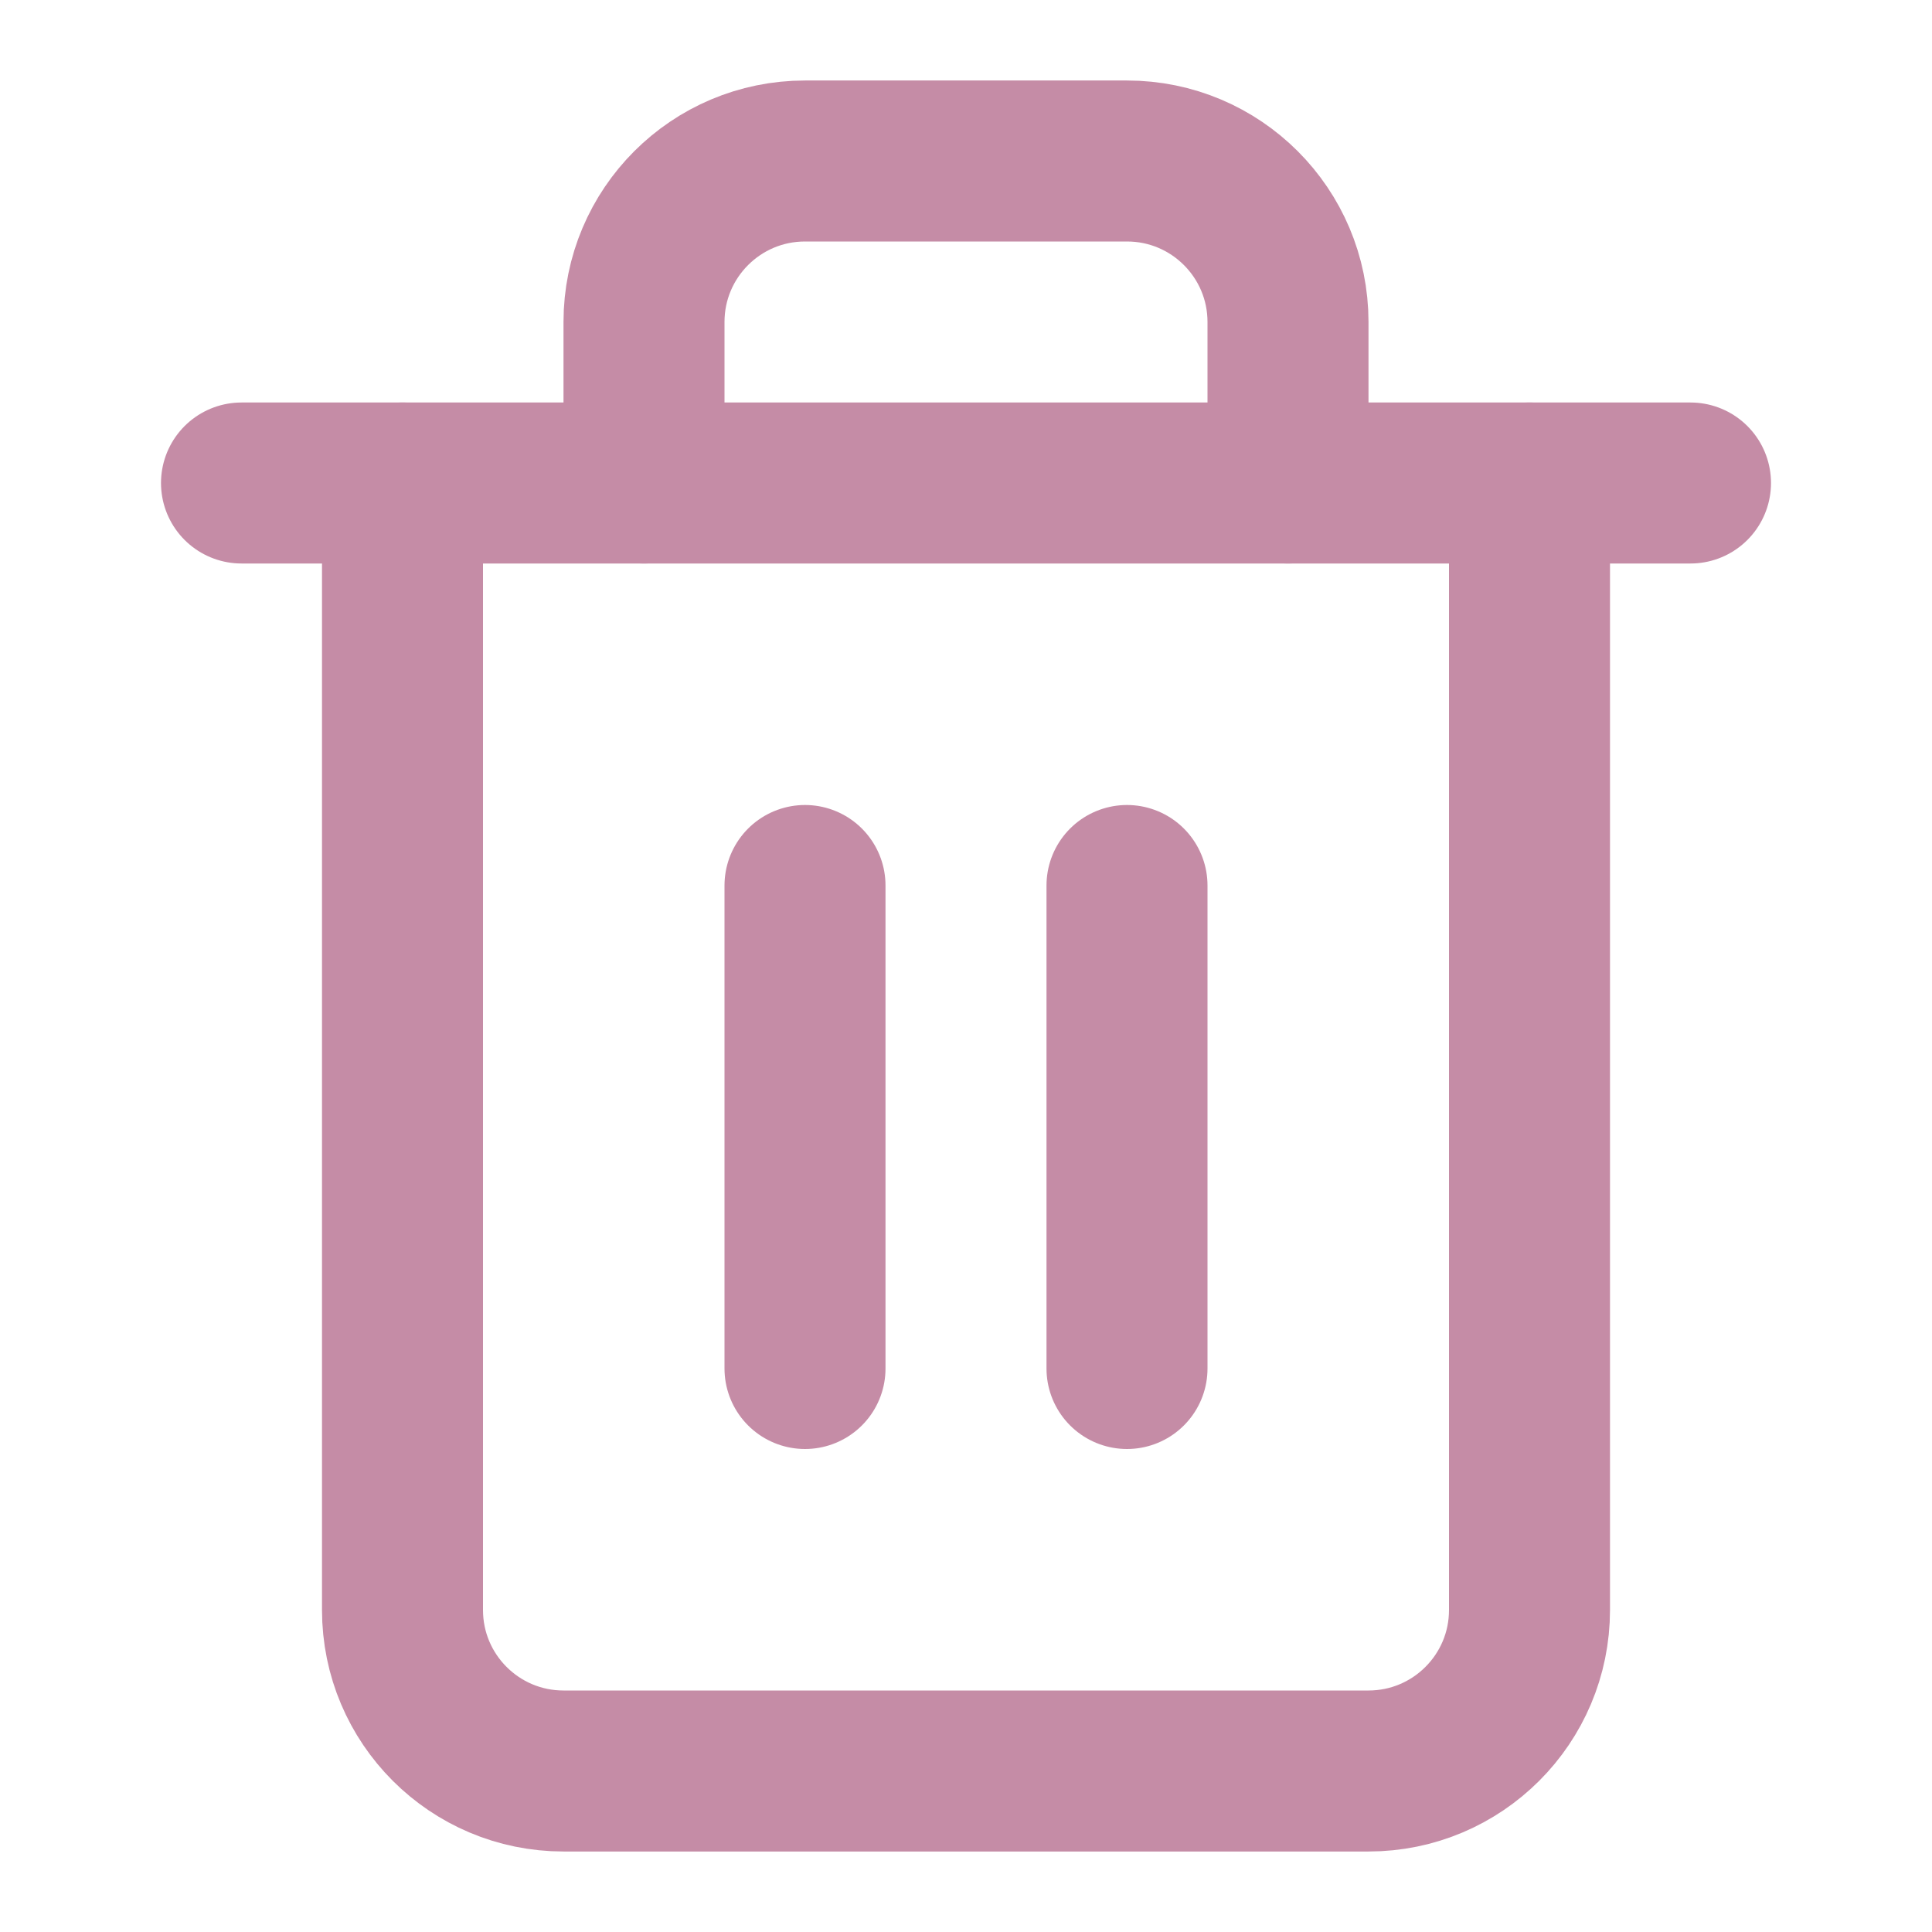
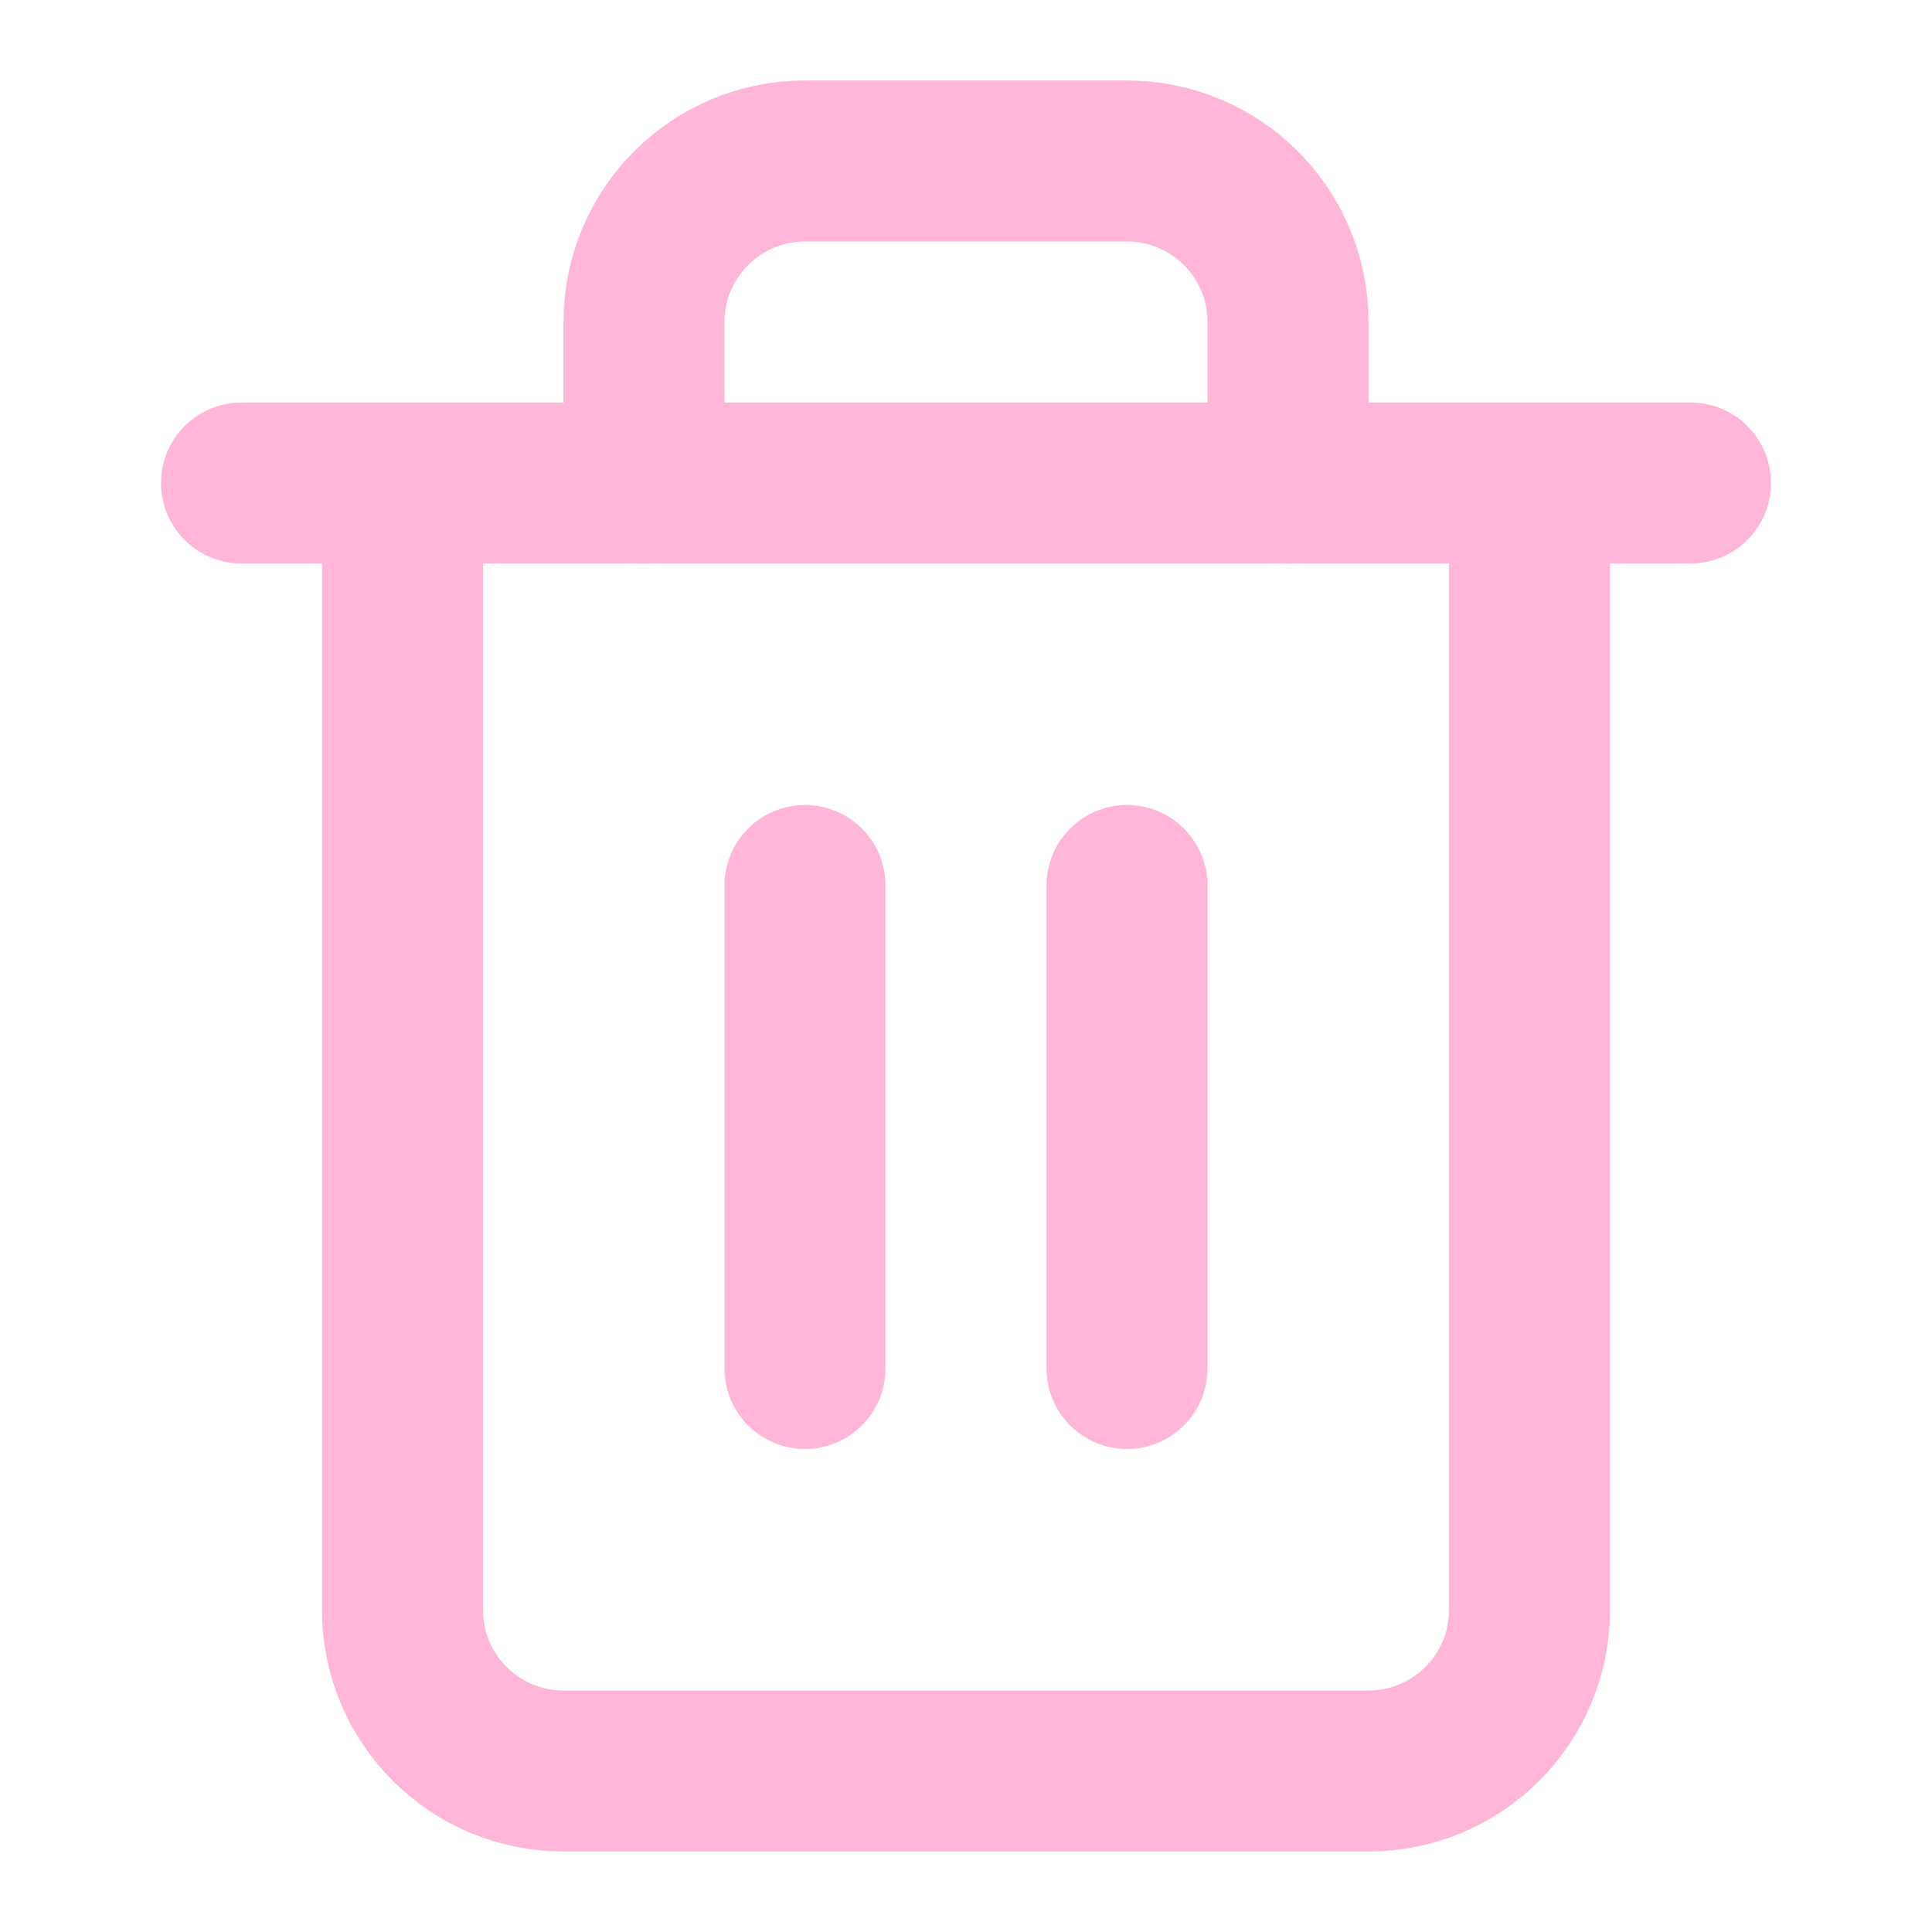
- <svg xmlns="http://www.w3.org/2000/svg" viewBox="0 0 24 24" fill="none" stroke="#c58ca6" stroke-width="2" stroke-linecap="round" stroke-linejoin="round">
+ <svg xmlns="http://www.w3.org/2000/svg" viewBox="0 0 24 24" fill="none" stroke="#ffb6d8" stroke-width="2" stroke-linecap="round" stroke-linejoin="round">
  <polyline points="3 6 5 6 21 6" />
  <path d="M19 6v14a2 2 0 0 1-2 2H7a2 2 0 0 1-2-2V6m3 0V4a2 2 0 0 1 2-2h4a2 2 0 0 1 2 2v2" />
  <line x1="10" y1="11" x2="10" y2="17" />
  <line x1="14" y1="11" x2="14" y2="17" />
</svg>
